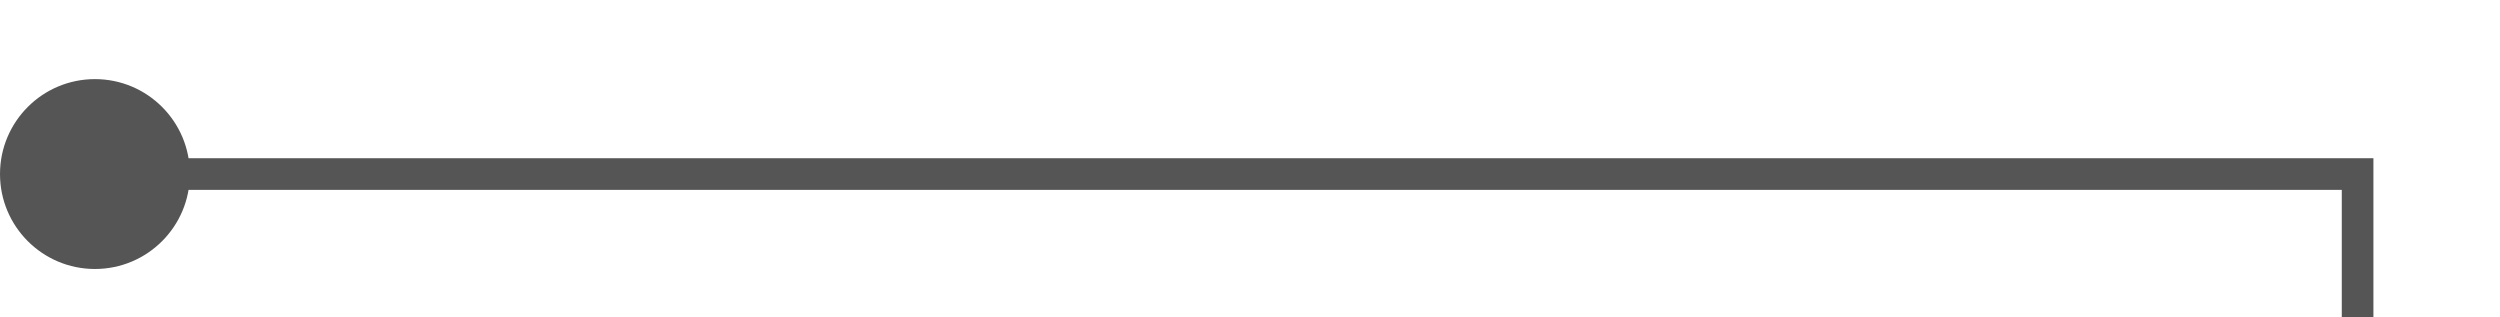
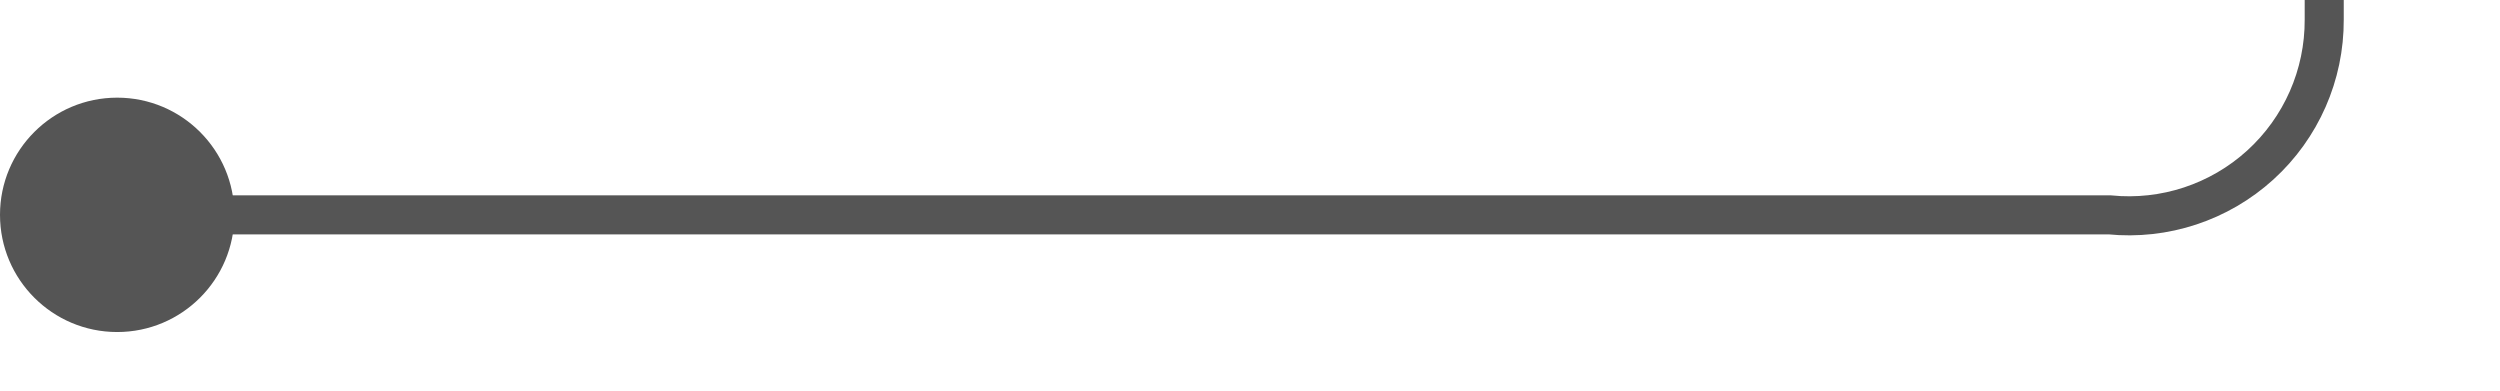
- <svg xmlns="http://www.w3.org/2000/svg" version="1.1" width="79px" height="10px" preserveAspectRatio="xMinYMid meet" viewBox="1336 868  79 8">
-   <path d="M 1337 872.5  L 1410.5 872.5  L 1410.5 947.5  L 1485.5 947.5  " stroke-width="1" stroke="#555555" fill="none" />
-   <path d="M 1339 869.5  A 3 3 0 0 0 1336 872.5 A 3 3 0 0 0 1339 875.5 A 3 3 0 0 0 1342 872.5 A 3 3 0 0 0 1339 869.5 Z " fill-rule="nonzero" fill="#555555" stroke="none" />
+ <svg xmlns="http://www.w3.org/2000/svg" version="1.1" width="64px" height="10px" preserveAspectRatio="xMinYMid meet" viewBox="1364 127  64 8">
+   <path d="M 1365 131.5  L 1418 131.5  A 5 5 0 0 0 1423.5 126.5 L 1423.5 101  A 5 5 0 0 1 1428.5 96.5 L 1483 96.5  " stroke-width="1" stroke="#555555" fill="none" />
+   <path d="M 1367 128.5  A 3 3 0 0 0 1364 131.5 A 3 3 0 0 0 1367 134.5 A 3 3 0 0 0 1370 131.5 A 3 3 0 0 0 1367 128.5 Z " fill-rule="nonzero" fill="#555555" stroke="none" />
</svg>
